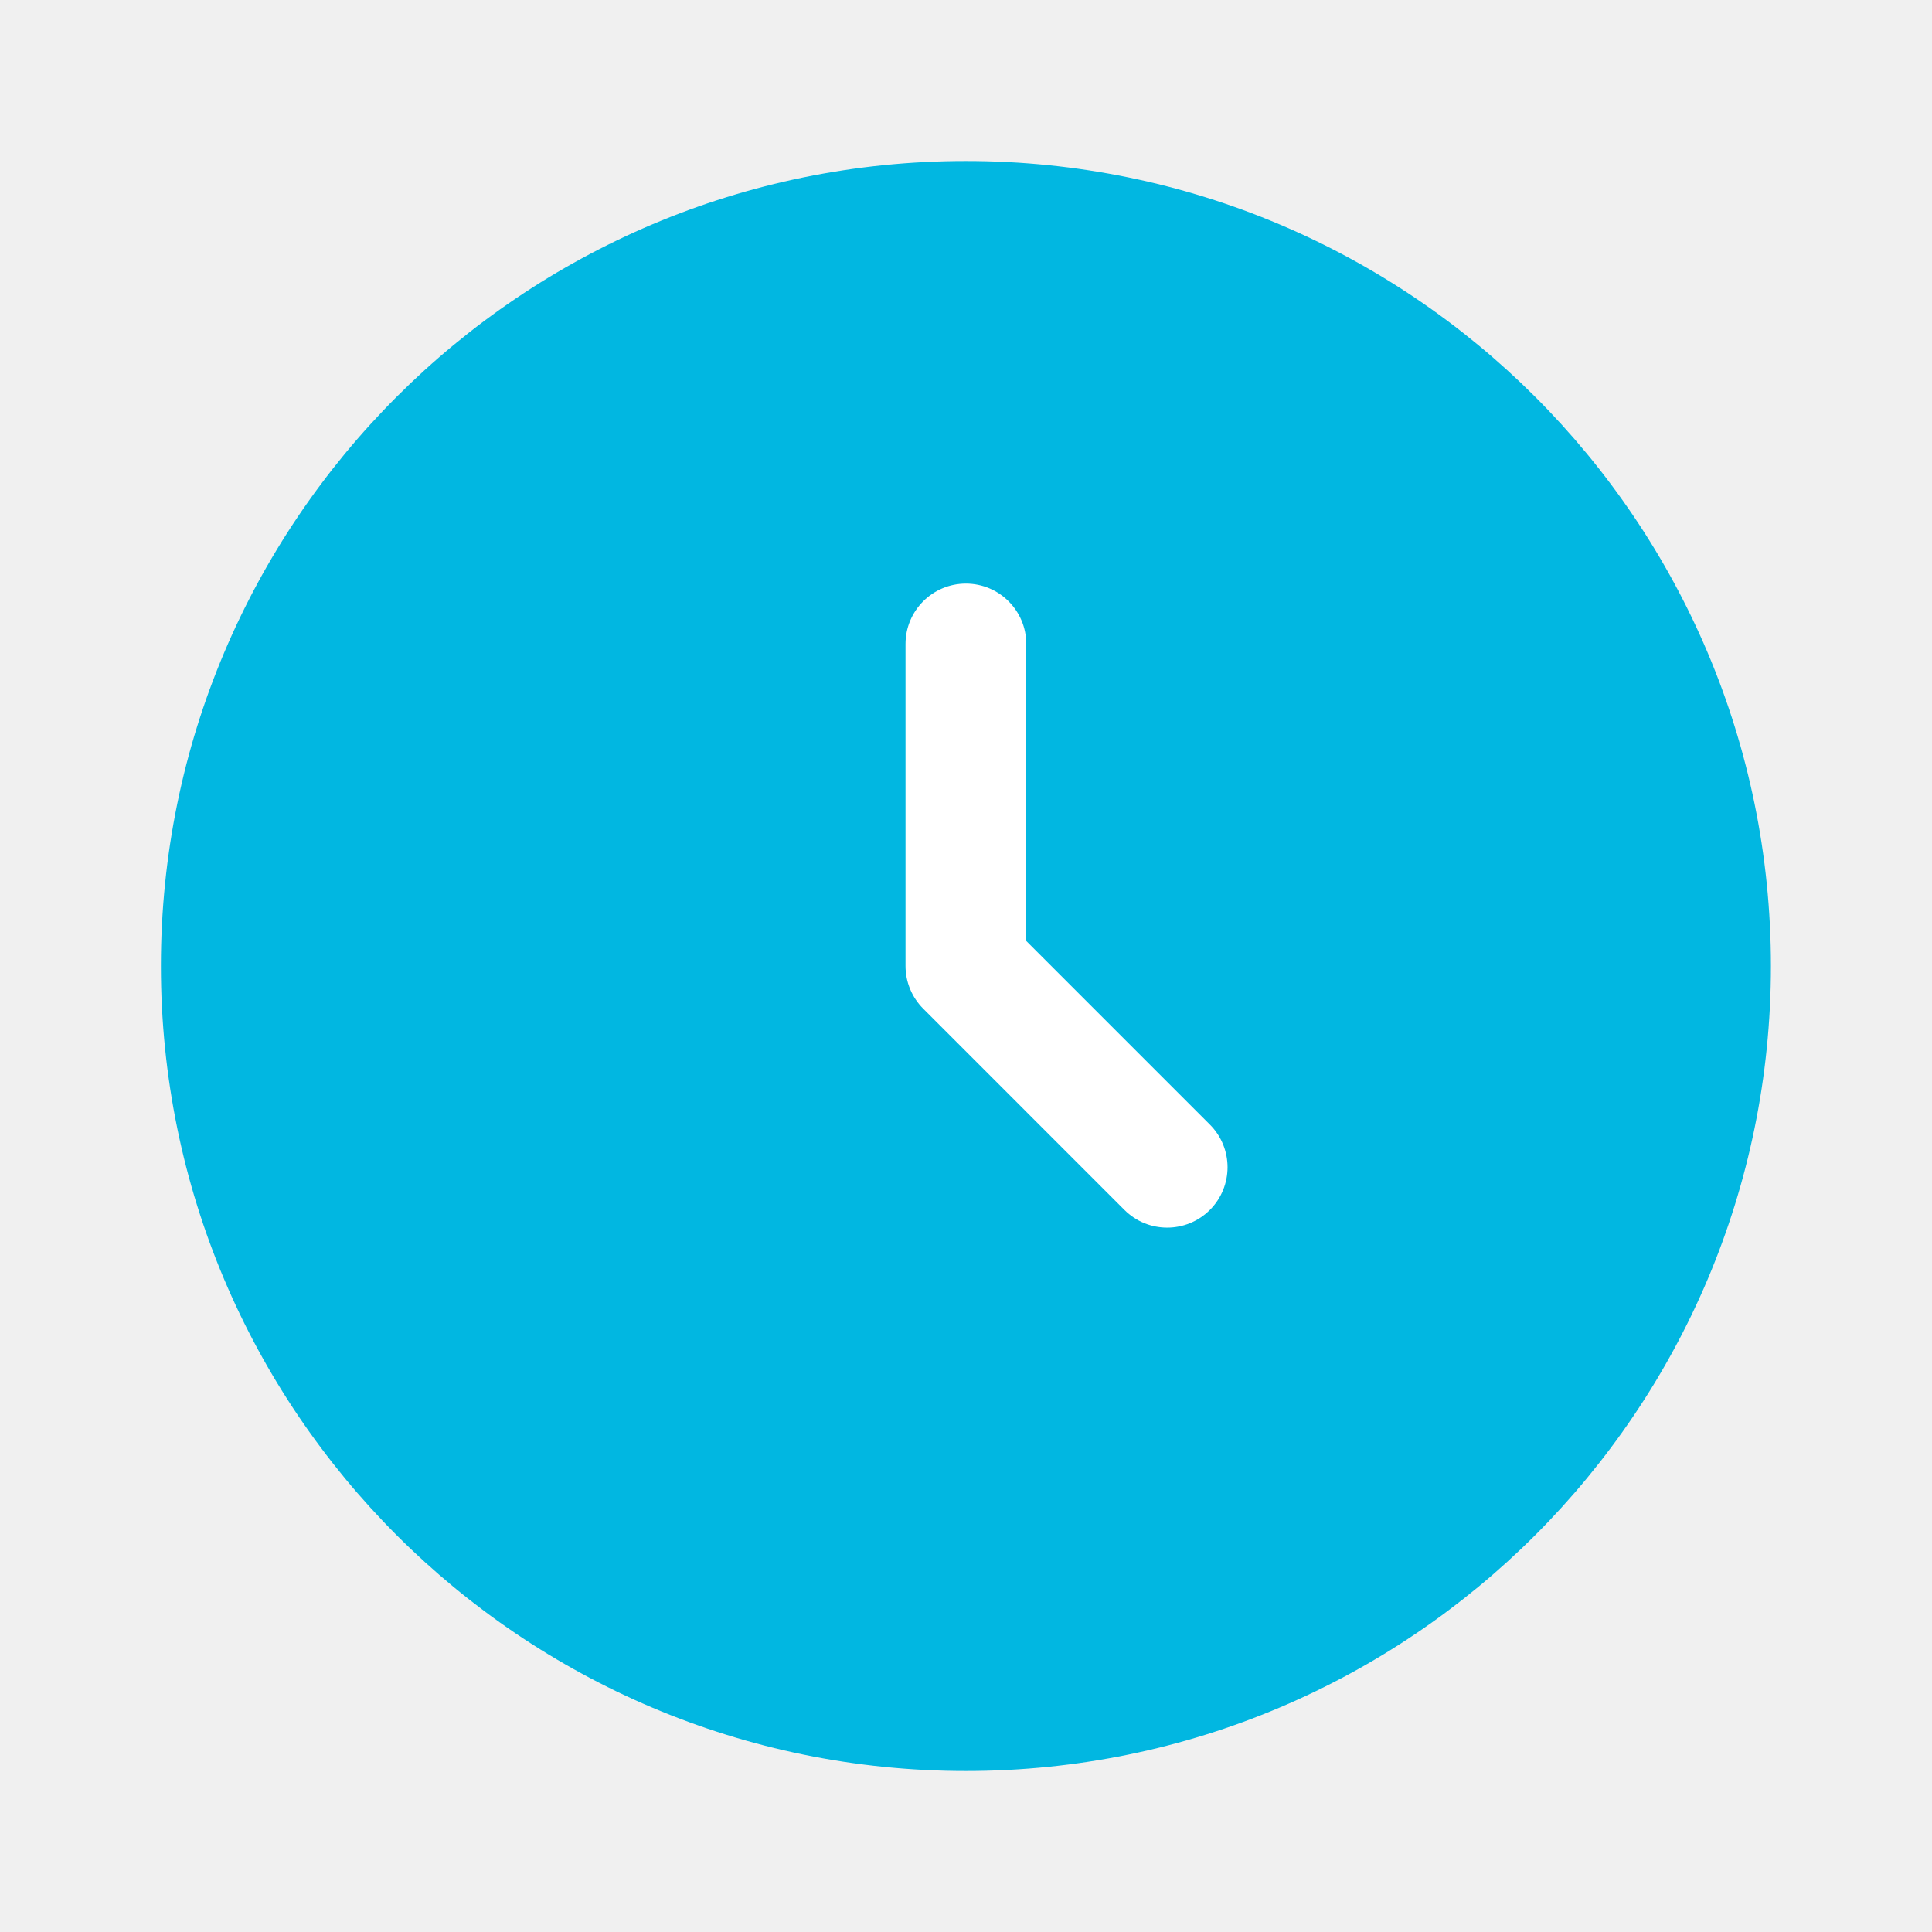
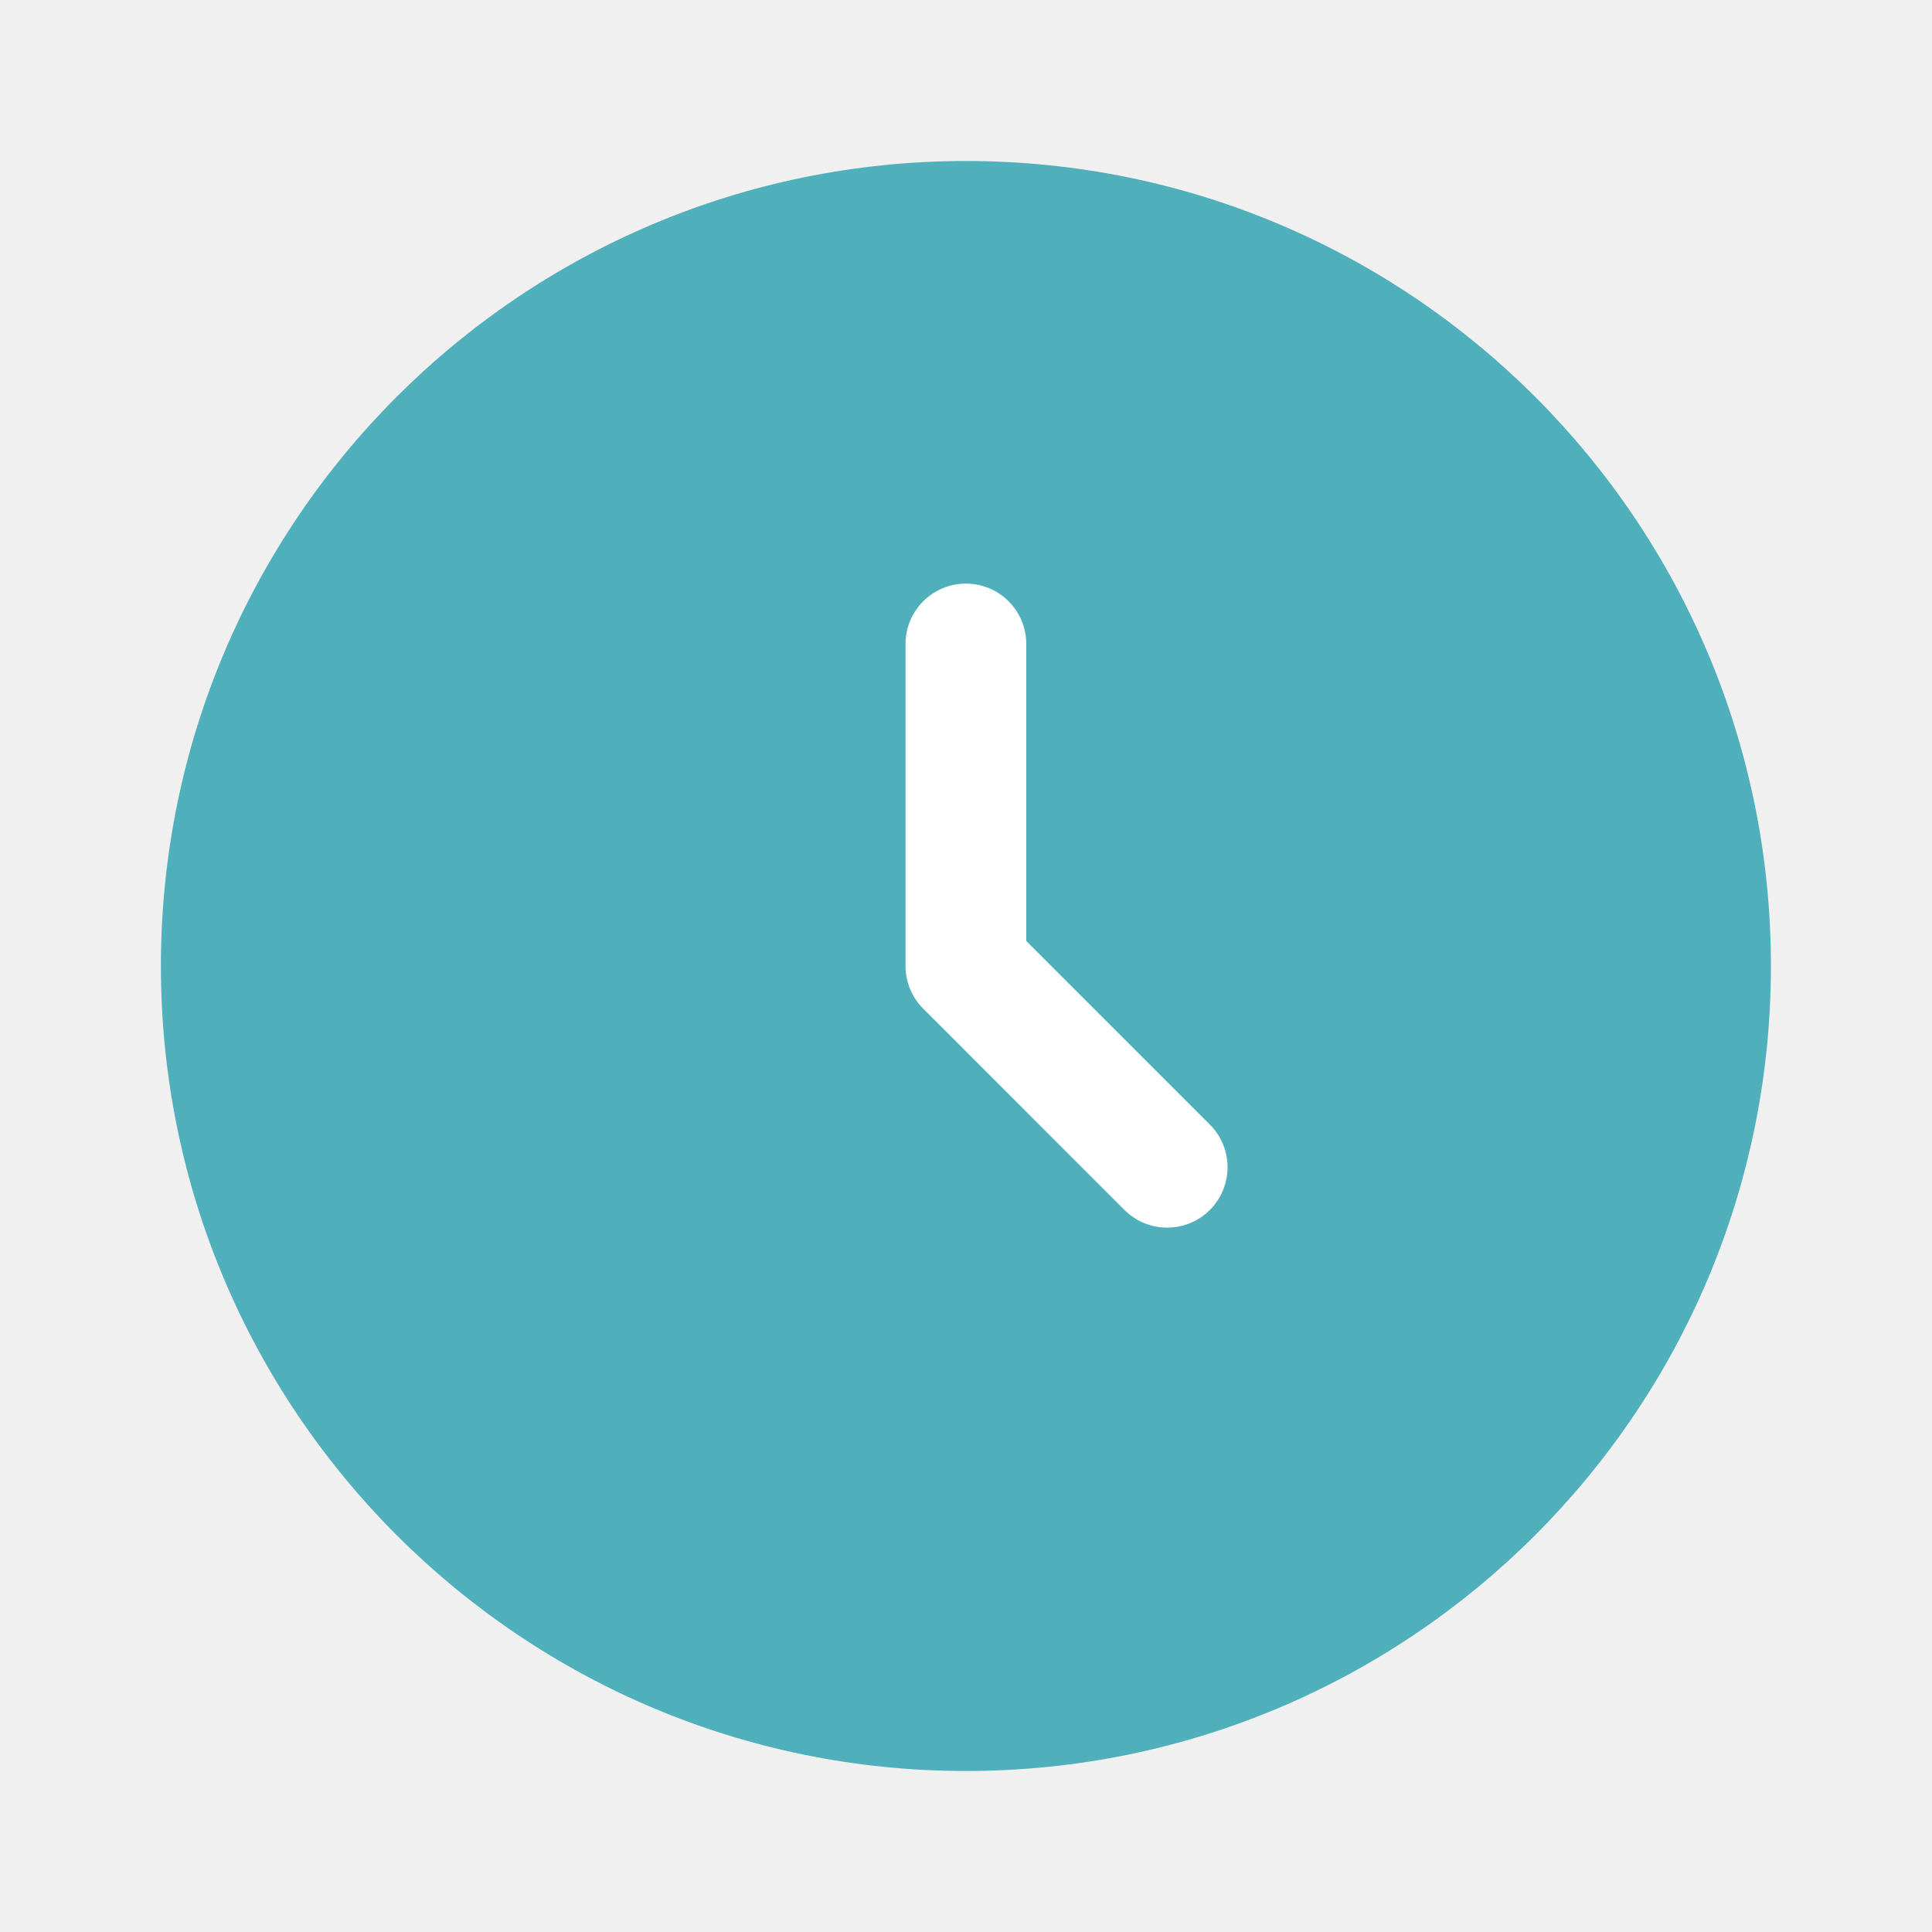
<svg xmlns="http://www.w3.org/2000/svg" width="56" height="56" viewBox="0 0 56 56" fill="none">
-   <path d="M51.331 28C51.331 40.886 40.884 51.333 27.997 51.333C15.111 51.333 4.664 40.886 4.664 28C4.664 15.113 15.111 4.667 27.997 4.667C40.884 4.667 51.331 15.113 51.331 28Z" fill="#01B7E1" />
+   <path d="M51.331 28C51.331 40.886 40.884 51.333 27.997 51.333C15.111 51.333 4.664 40.886 4.664 28C4.664 15.113 15.111 4.667 27.997 4.667C40.884 4.667 51.331 15.113 51.331 28Z" fill="#4fafbb" />
  <path fill-rule="evenodd" clip-rule="evenodd" d="M27.997 16.916C28.964 16.916 29.747 17.7 29.747 18.666V27.275L35.068 32.596C35.752 33.279 35.752 34.387 35.068 35.071C34.385 35.754 33.277 35.754 32.593 35.071L26.76 29.237C26.432 28.909 26.247 28.464 26.247 28V18.666C26.247 17.7 27.031 16.916 27.997 16.916Z" fill="white" />
</svg>
